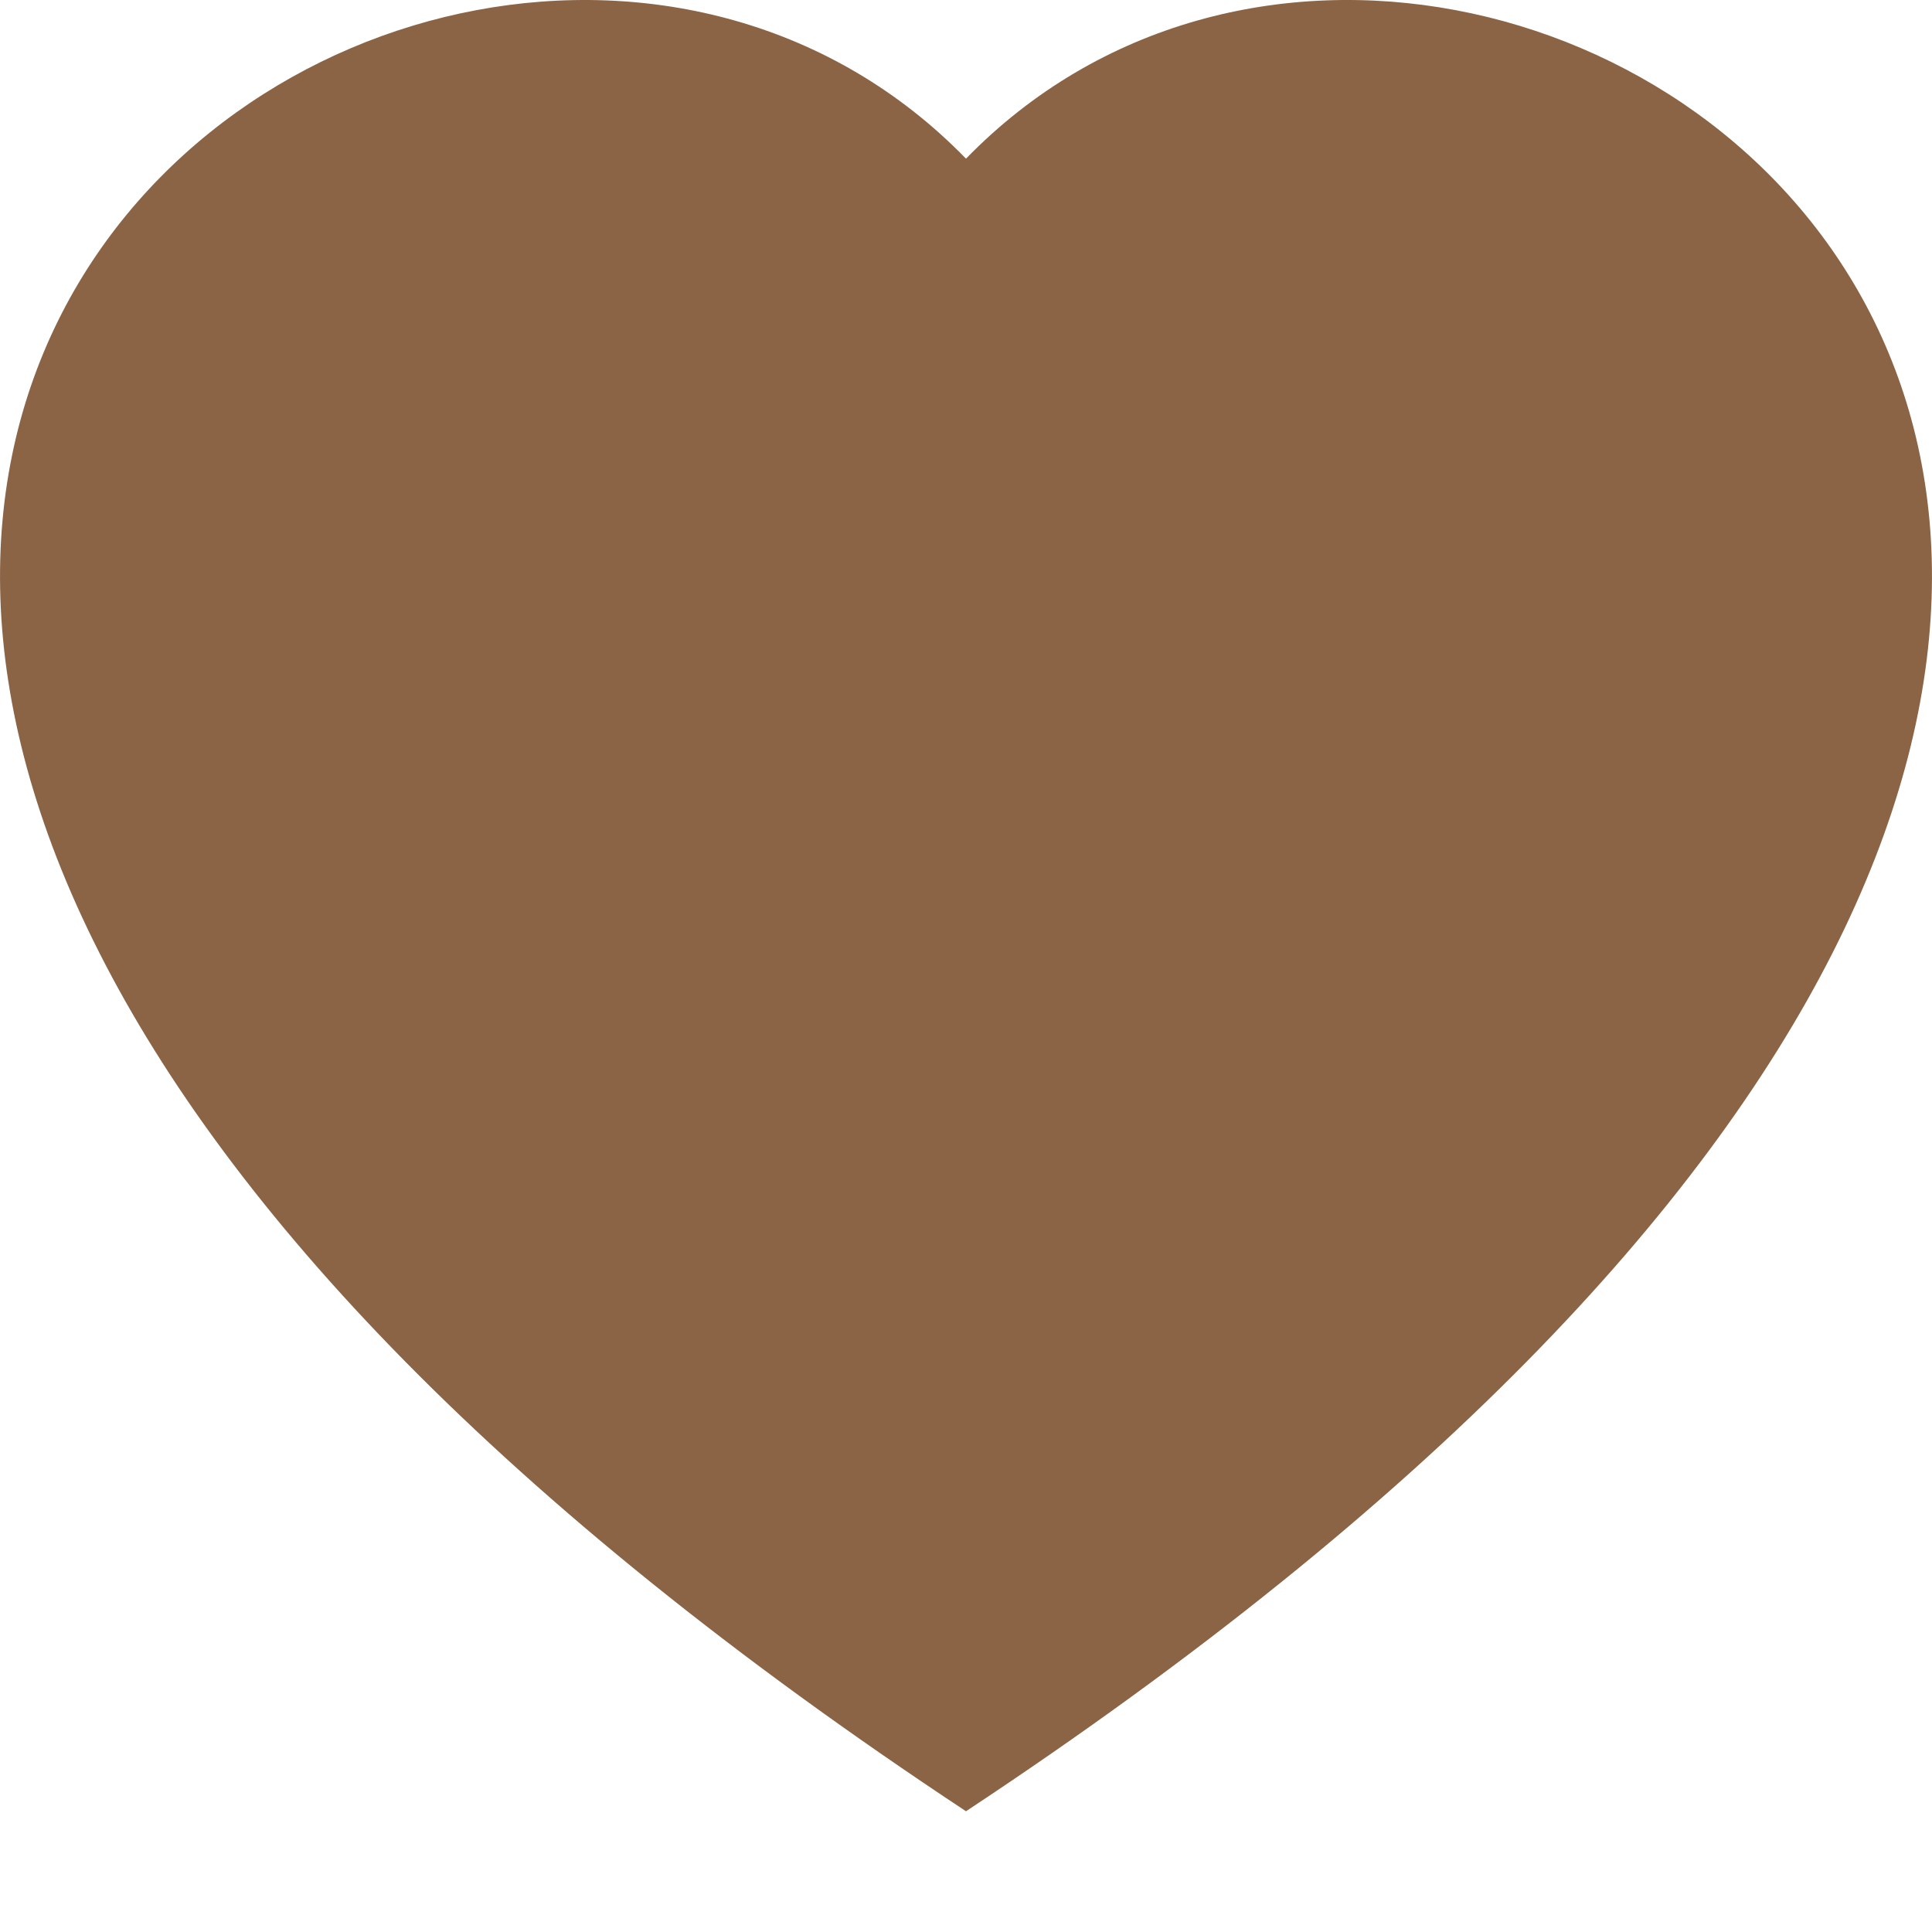
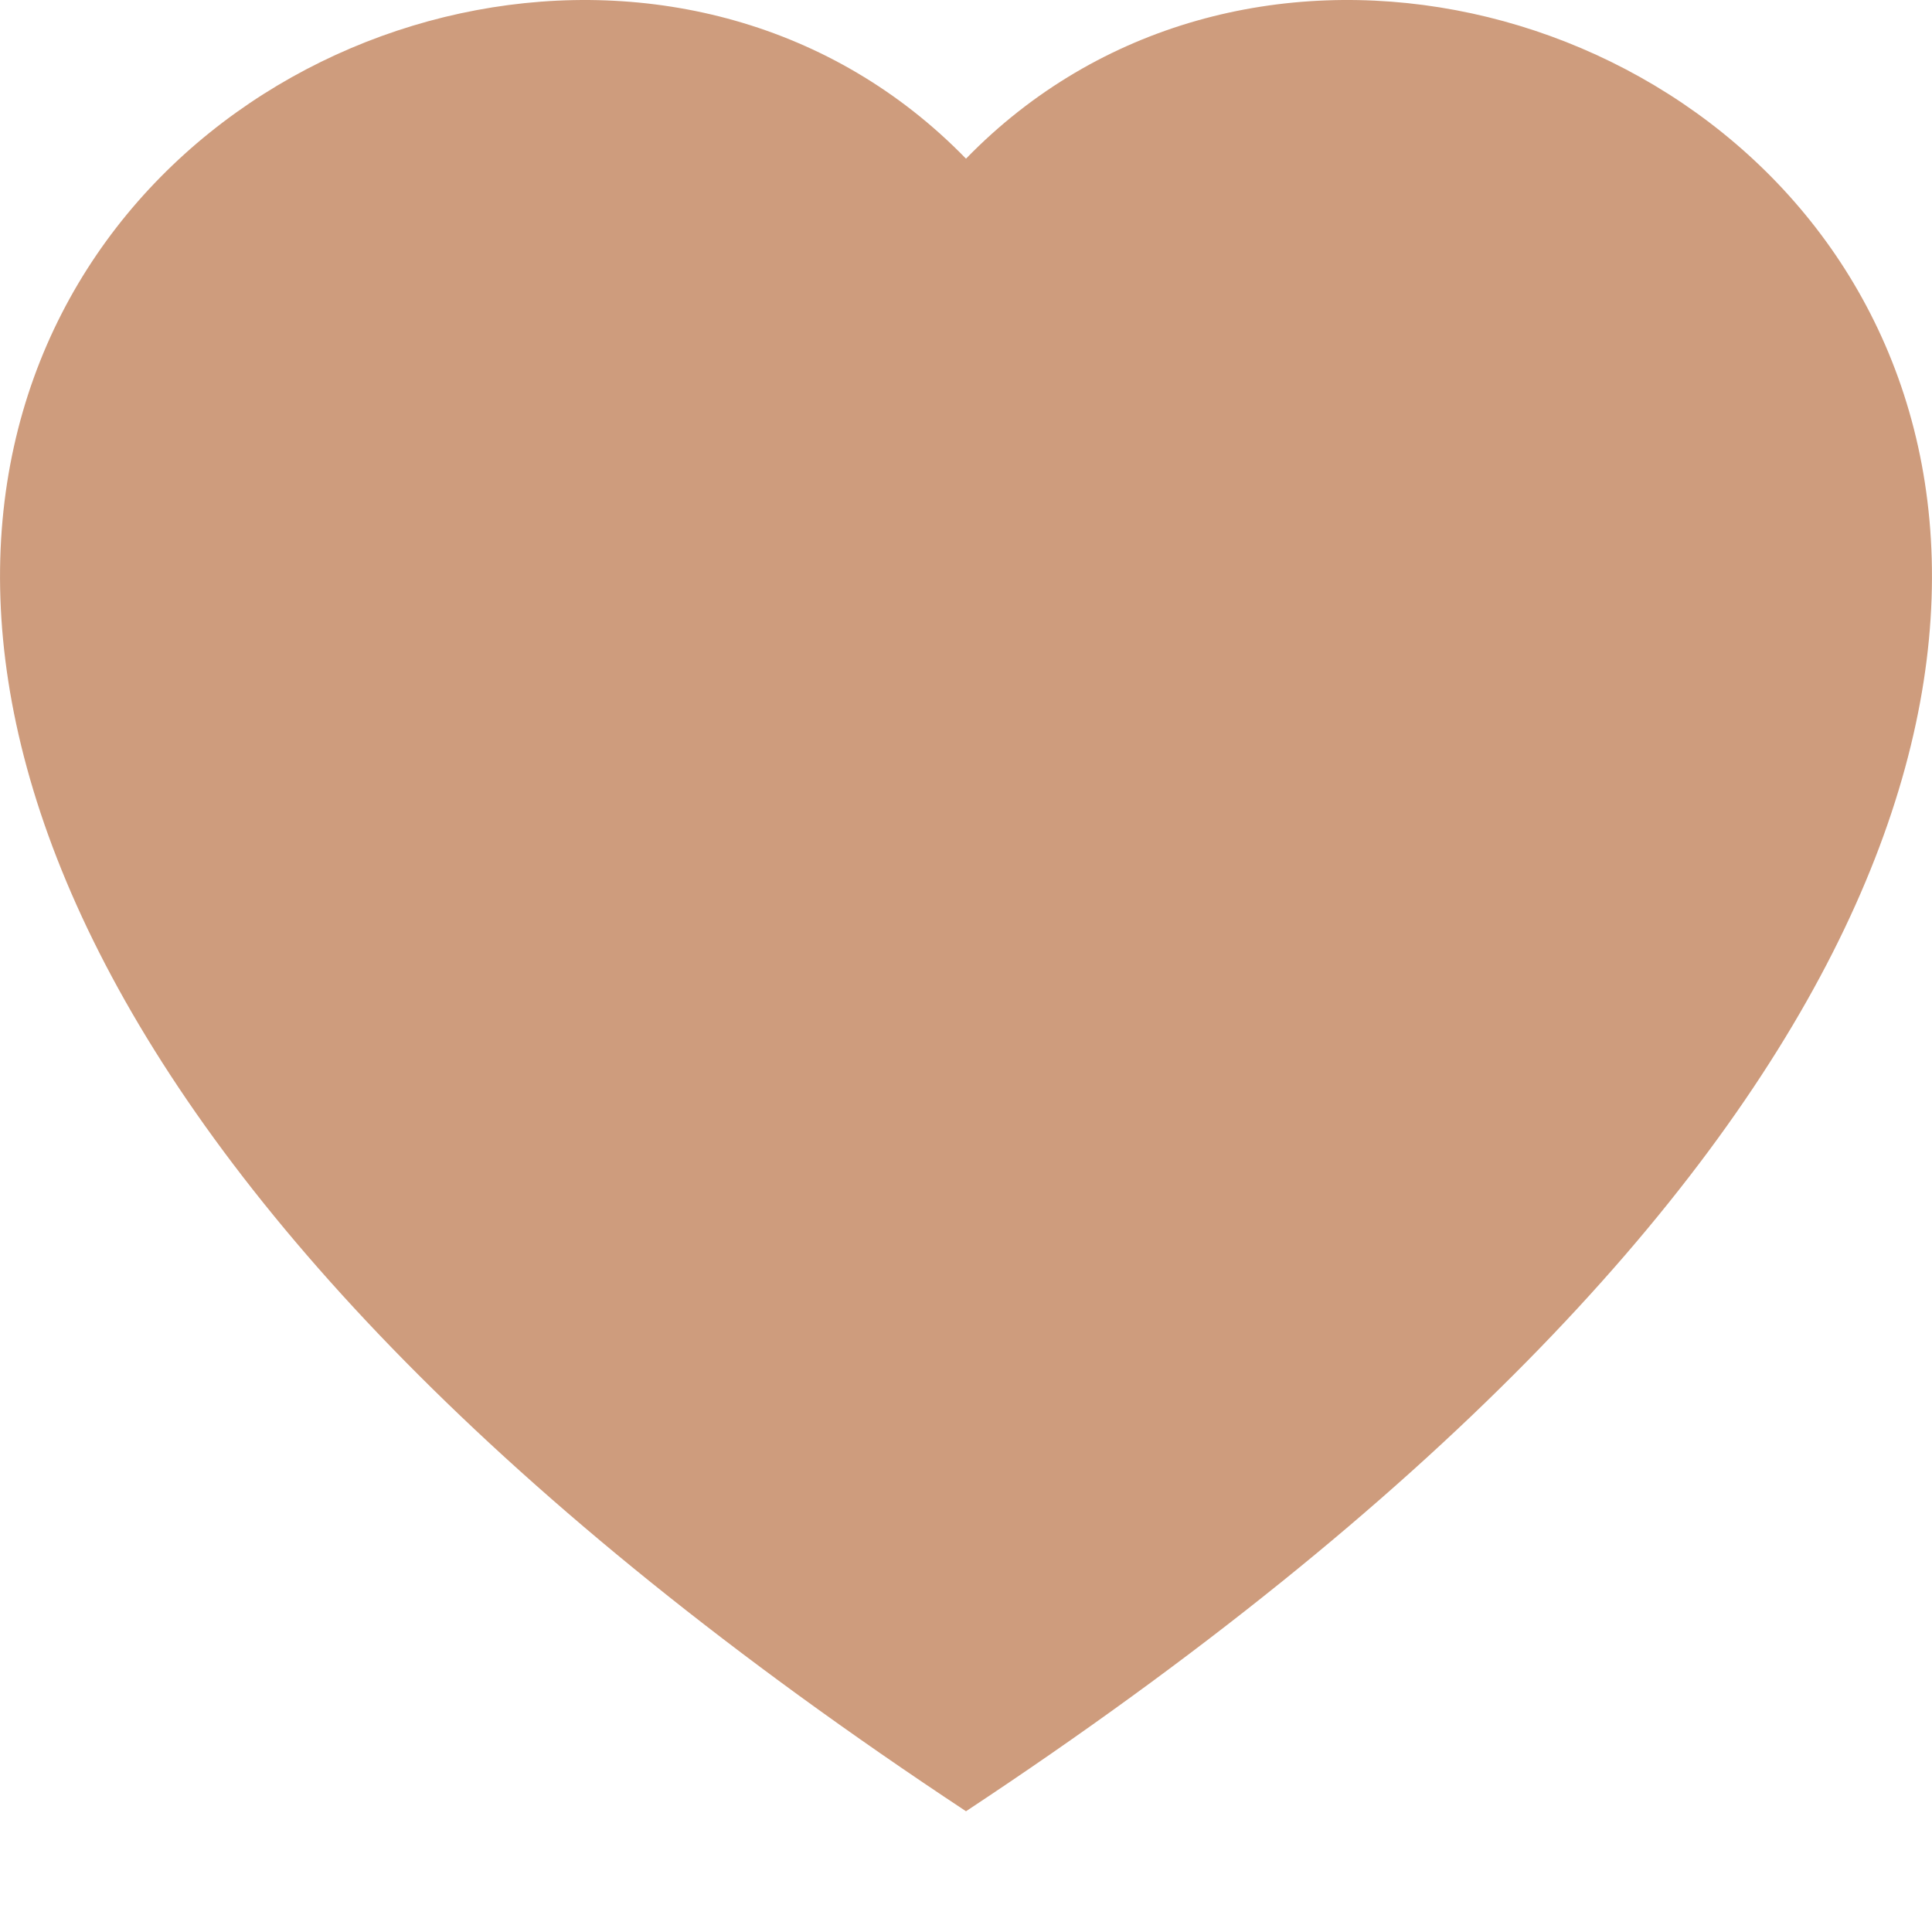
- <svg xmlns="http://www.w3.org/2000/svg" width="16" height="16" fill="#8b6345" class="bi bi-heart-fill" viewBox="0 0 16 16">
+ <svg xmlns="http://www.w3.org/2000/svg" width="16" height="16" fill="#ce9c7d" class="bi bi-heart-fill" viewBox="0 0 16 16">
  <path fill-rule="evenodd" d="M8 1.314C12.438-3.248 23.534 4.735 8 15-7.534 4.736 3.562-3.248 8 1.314" />
</svg>
